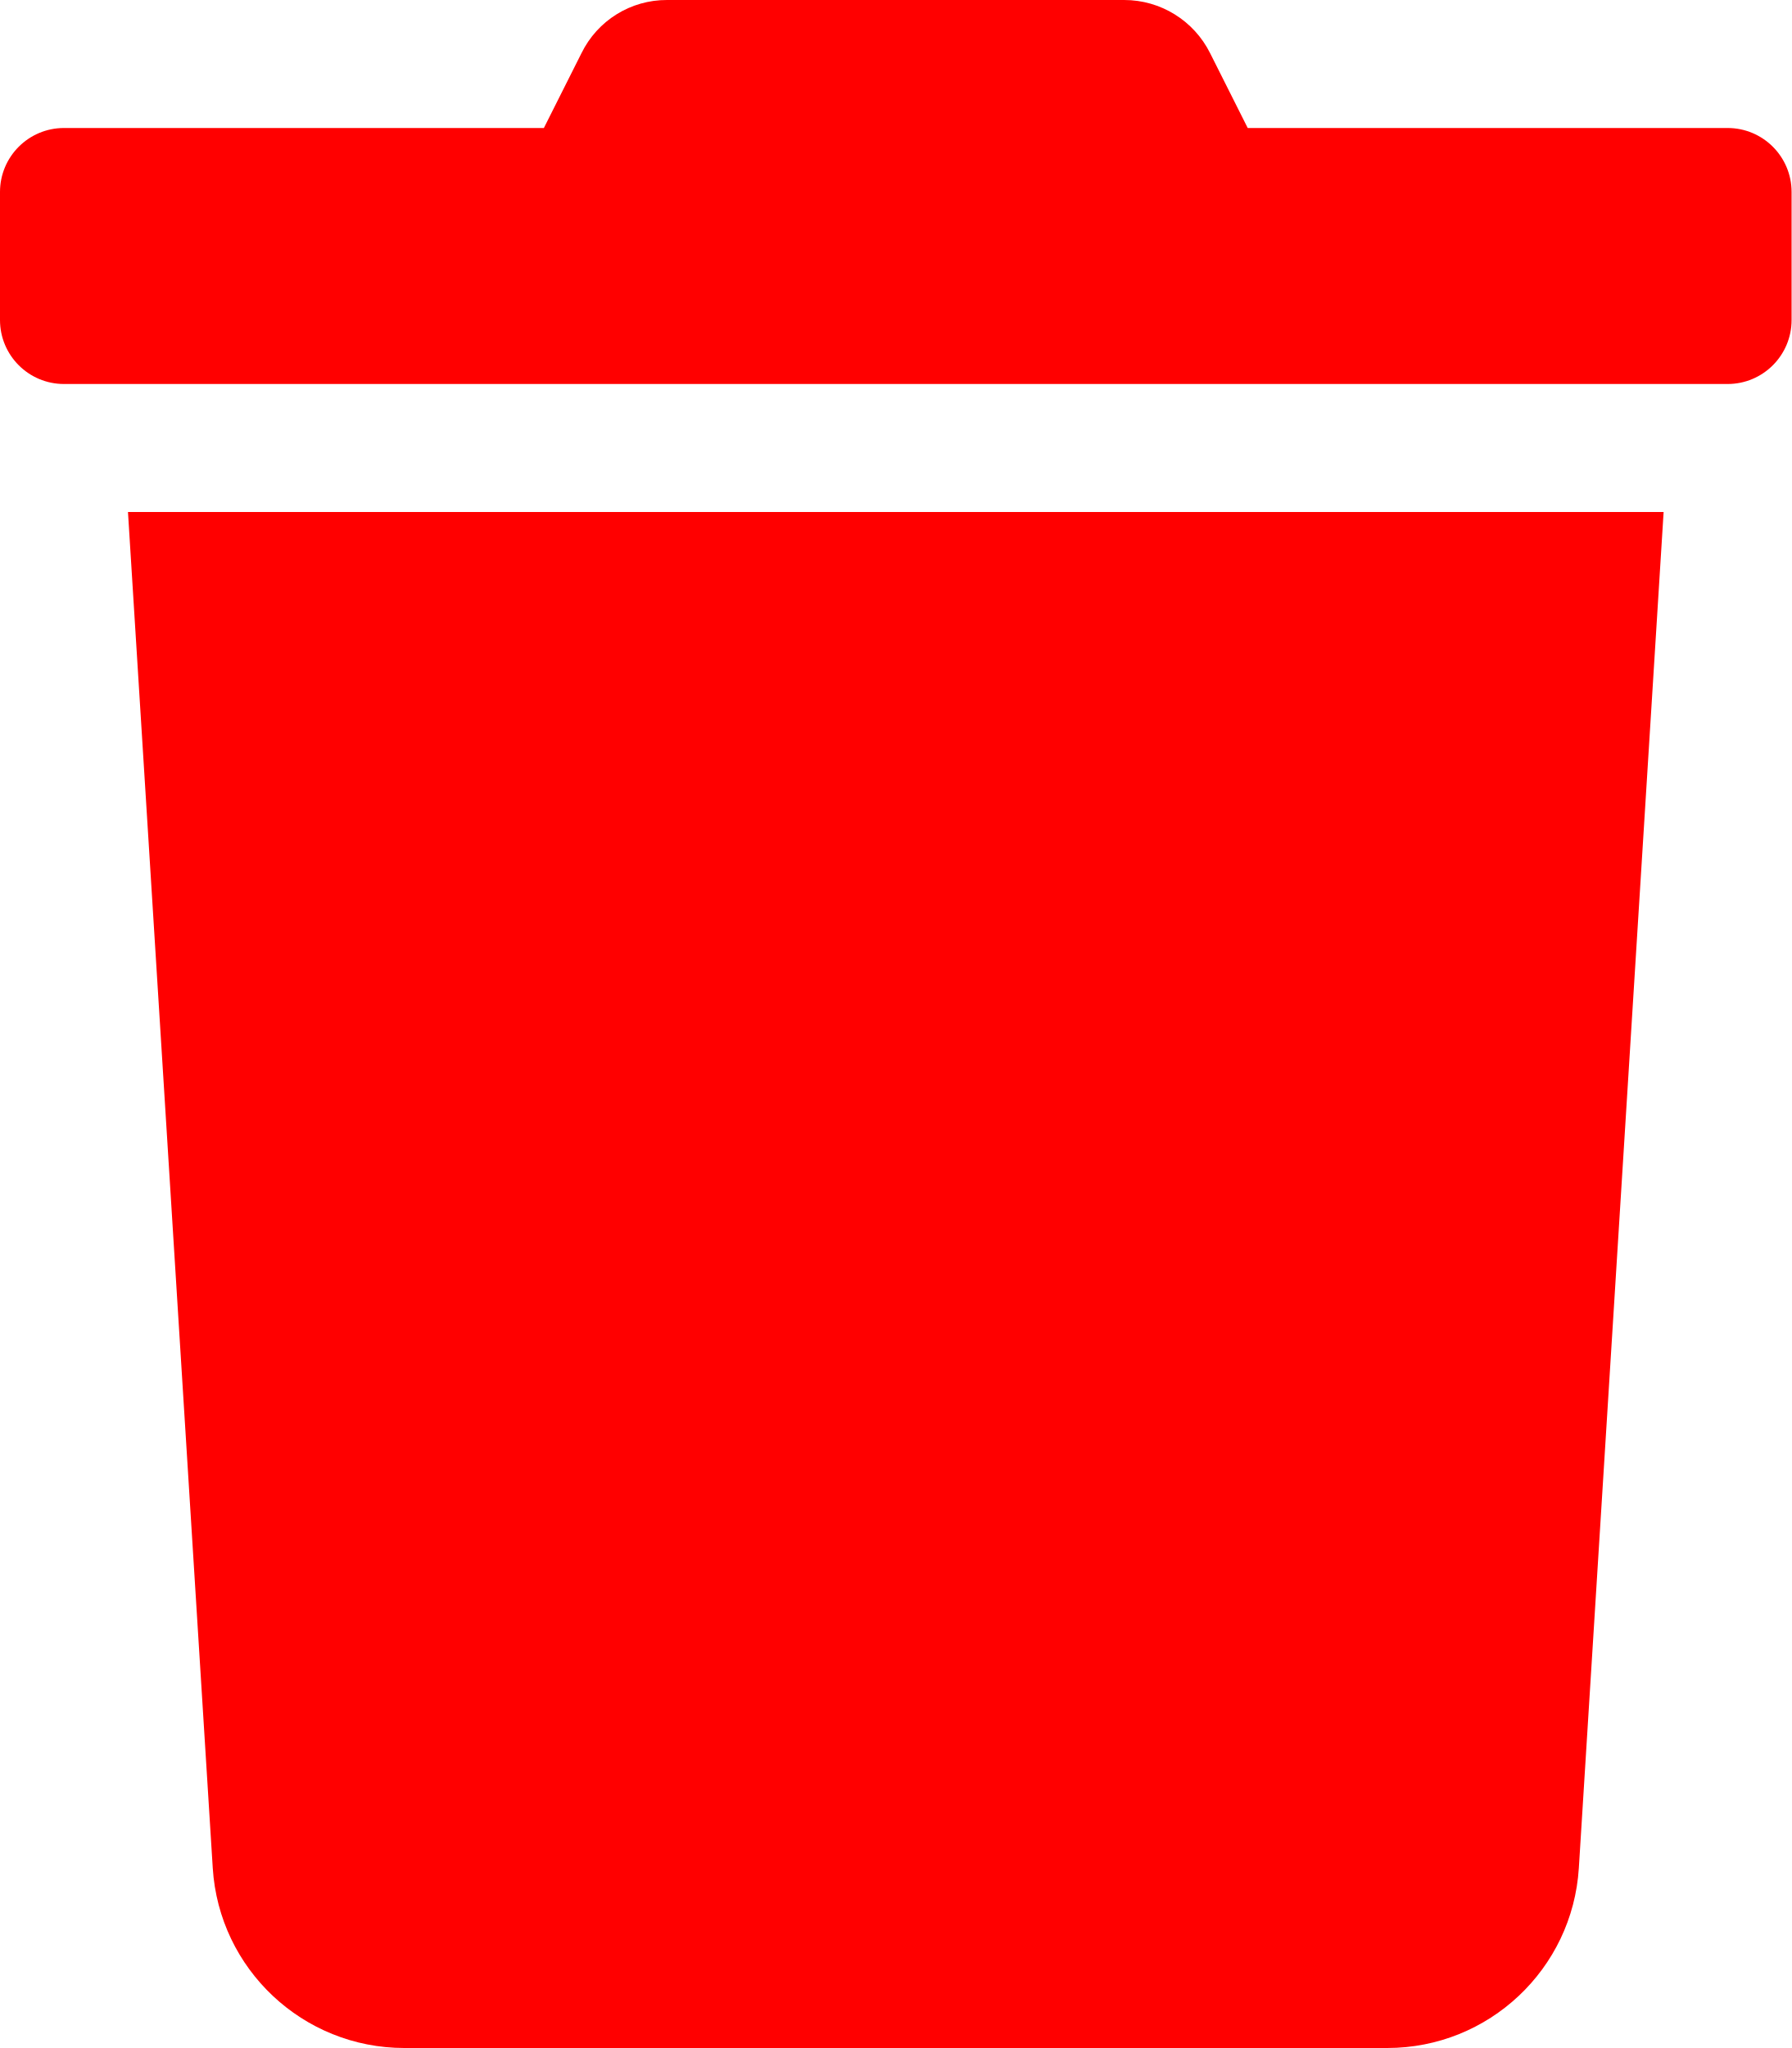
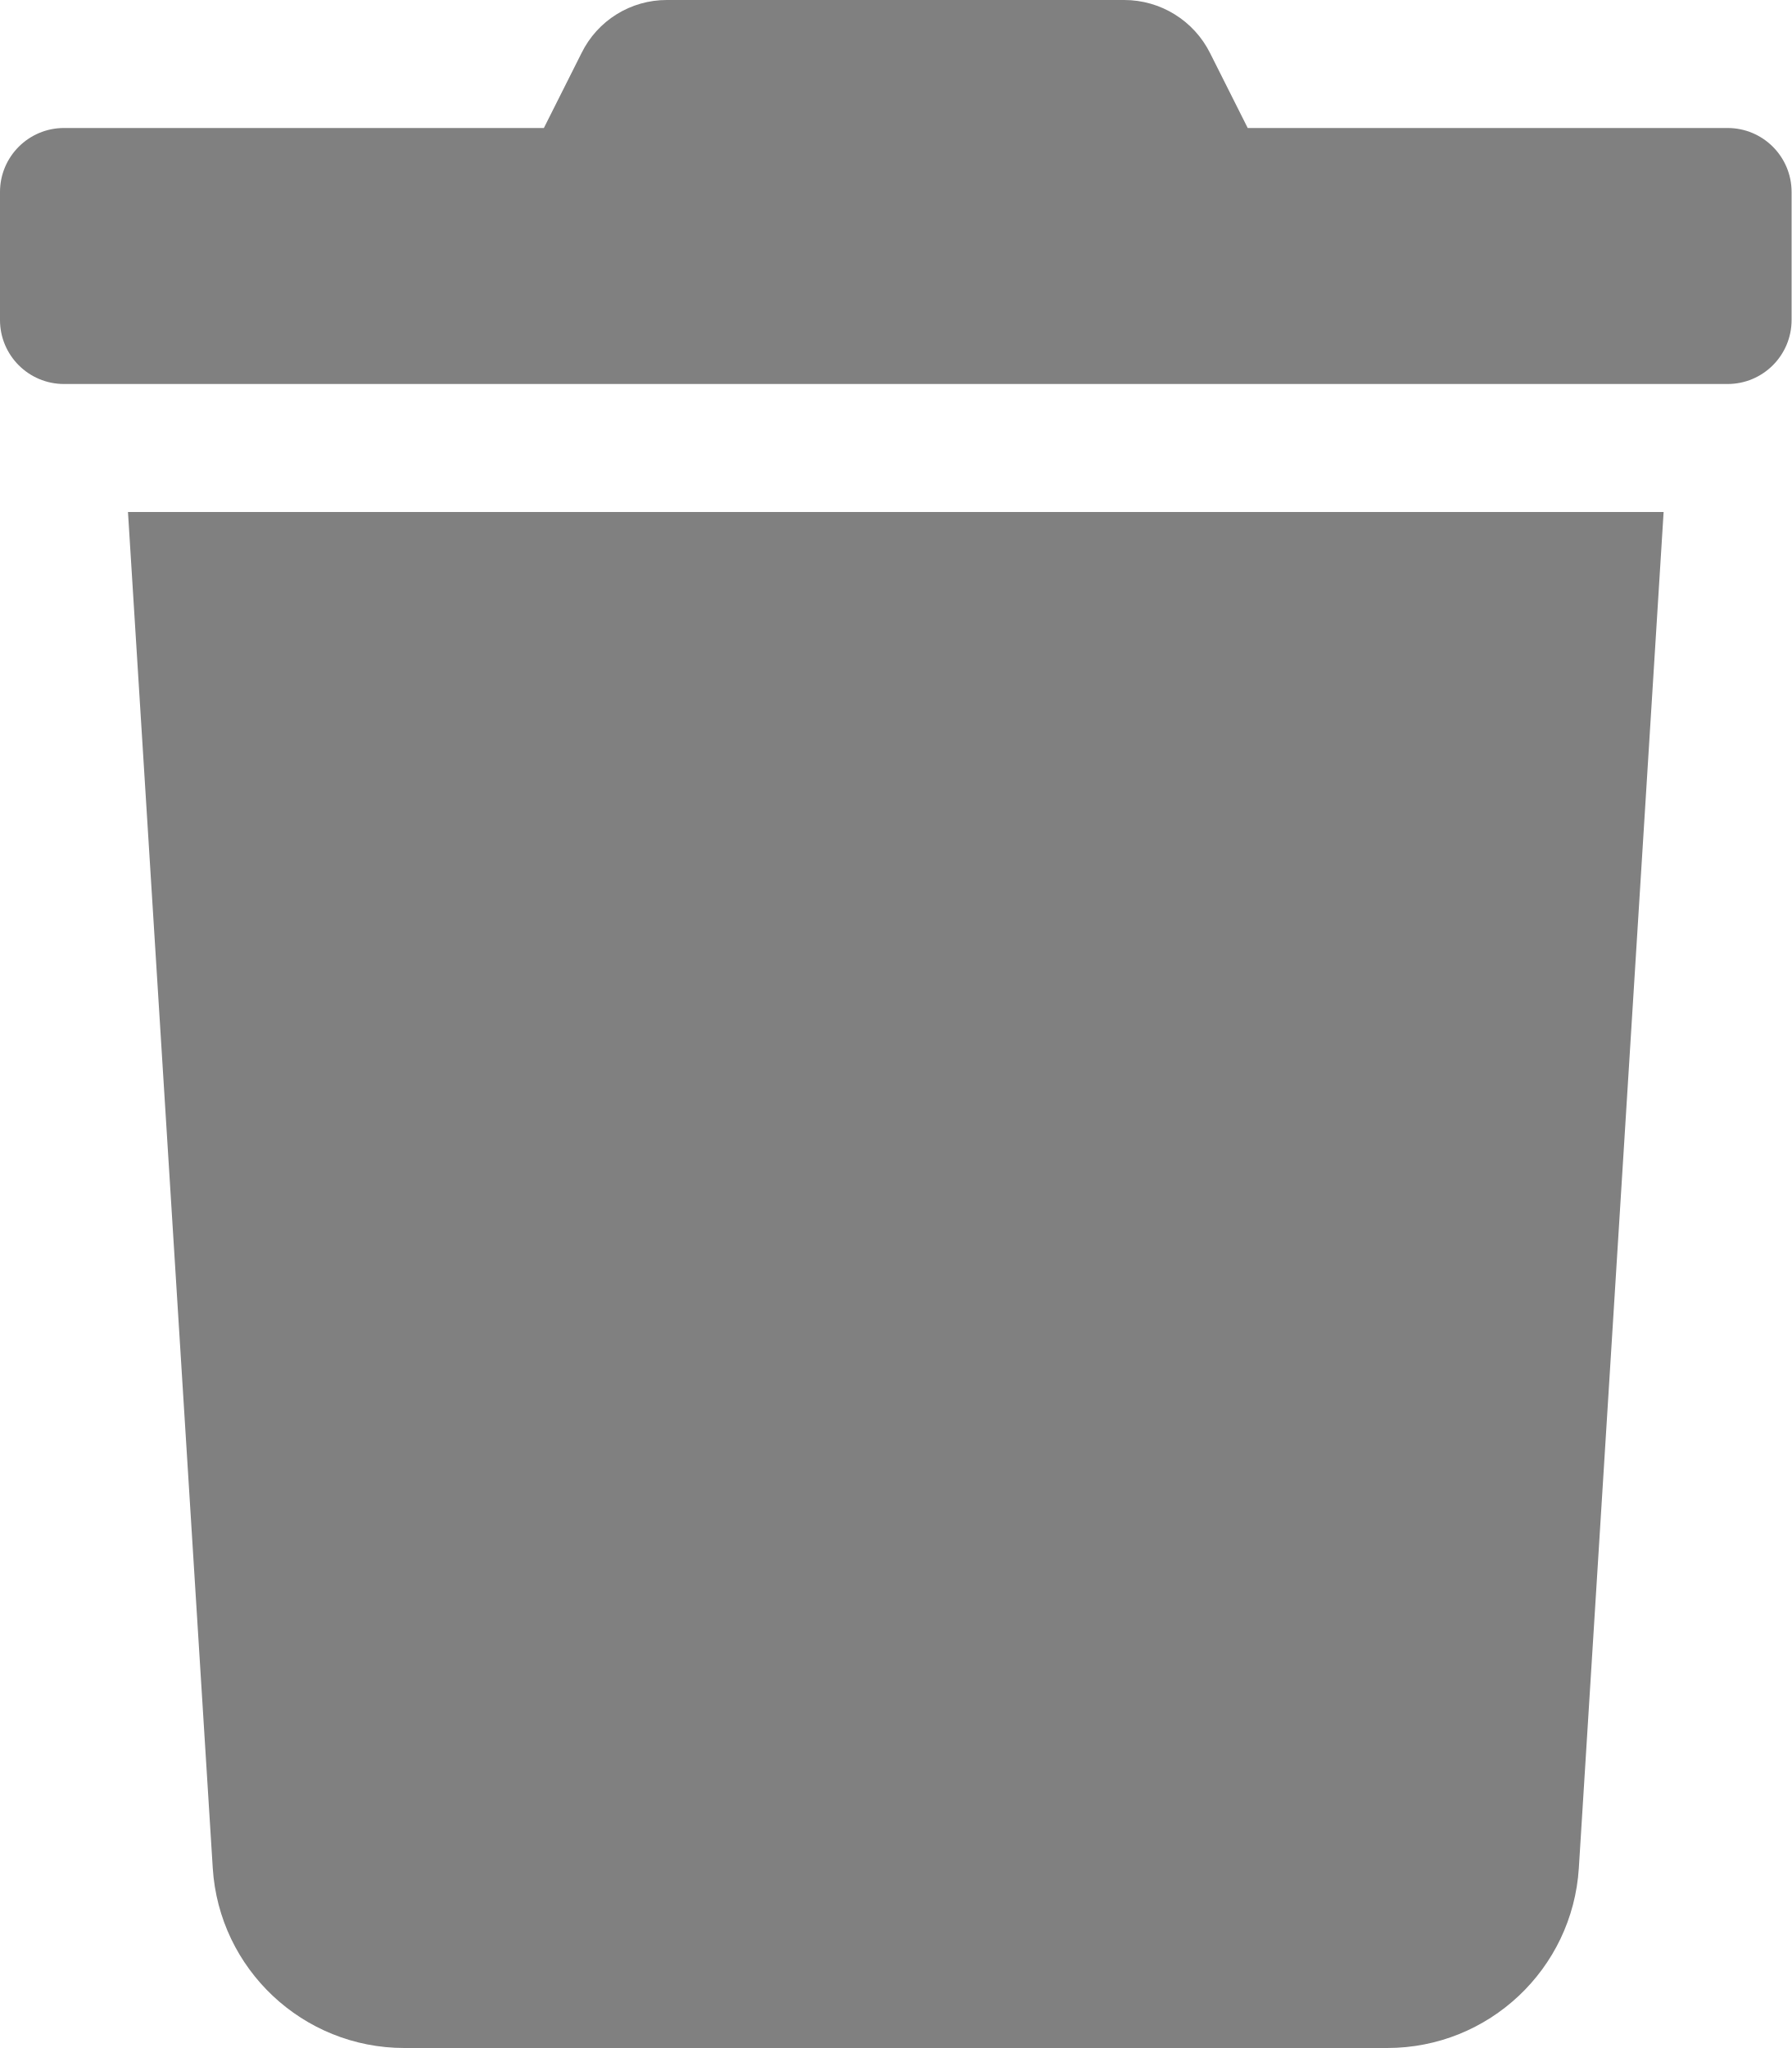
<svg xmlns="http://www.w3.org/2000/svg" aria-hidden="true" focusable="false" data-prefix="fas" data-icon="trash" class="svg-inline--fa fa-trash fa-w-14" role="img" viewBox="0 0 448 512">
-   <path fill="red" d="M432 32H312l-9.4-18.7A24 24 0 0 0 281.1 0H166.8a23.72 23.72 0 0 0-21.4 13.3L136 32H16A16 16 0 0 0 0 48v32a16 16 0 0 0 16 16h416a16 16 0 0 0 16-16V48a16 16 0 0 0-16-16zM53.2 467a48 48 0 0 0 47.9 45h245.8a48 48 0 0 0 47.9-45L416 128H32z" />
+   <path fill="gray" d="M432 32H312l-9.4-18.7A24 24 0 0 0 281.1 0H166.8a23.72 23.72 0 0 0-21.4 13.3L136 32H16A16 16 0 0 0 0 48v32a16 16 0 0 0 16 16h416a16 16 0 0 0 16-16V48a16 16 0 0 0-16-16zM53.2 467a48 48 0 0 0 47.9 45h245.8a48 48 0 0 0 47.9-45L416 128H32z" />
</svg>
